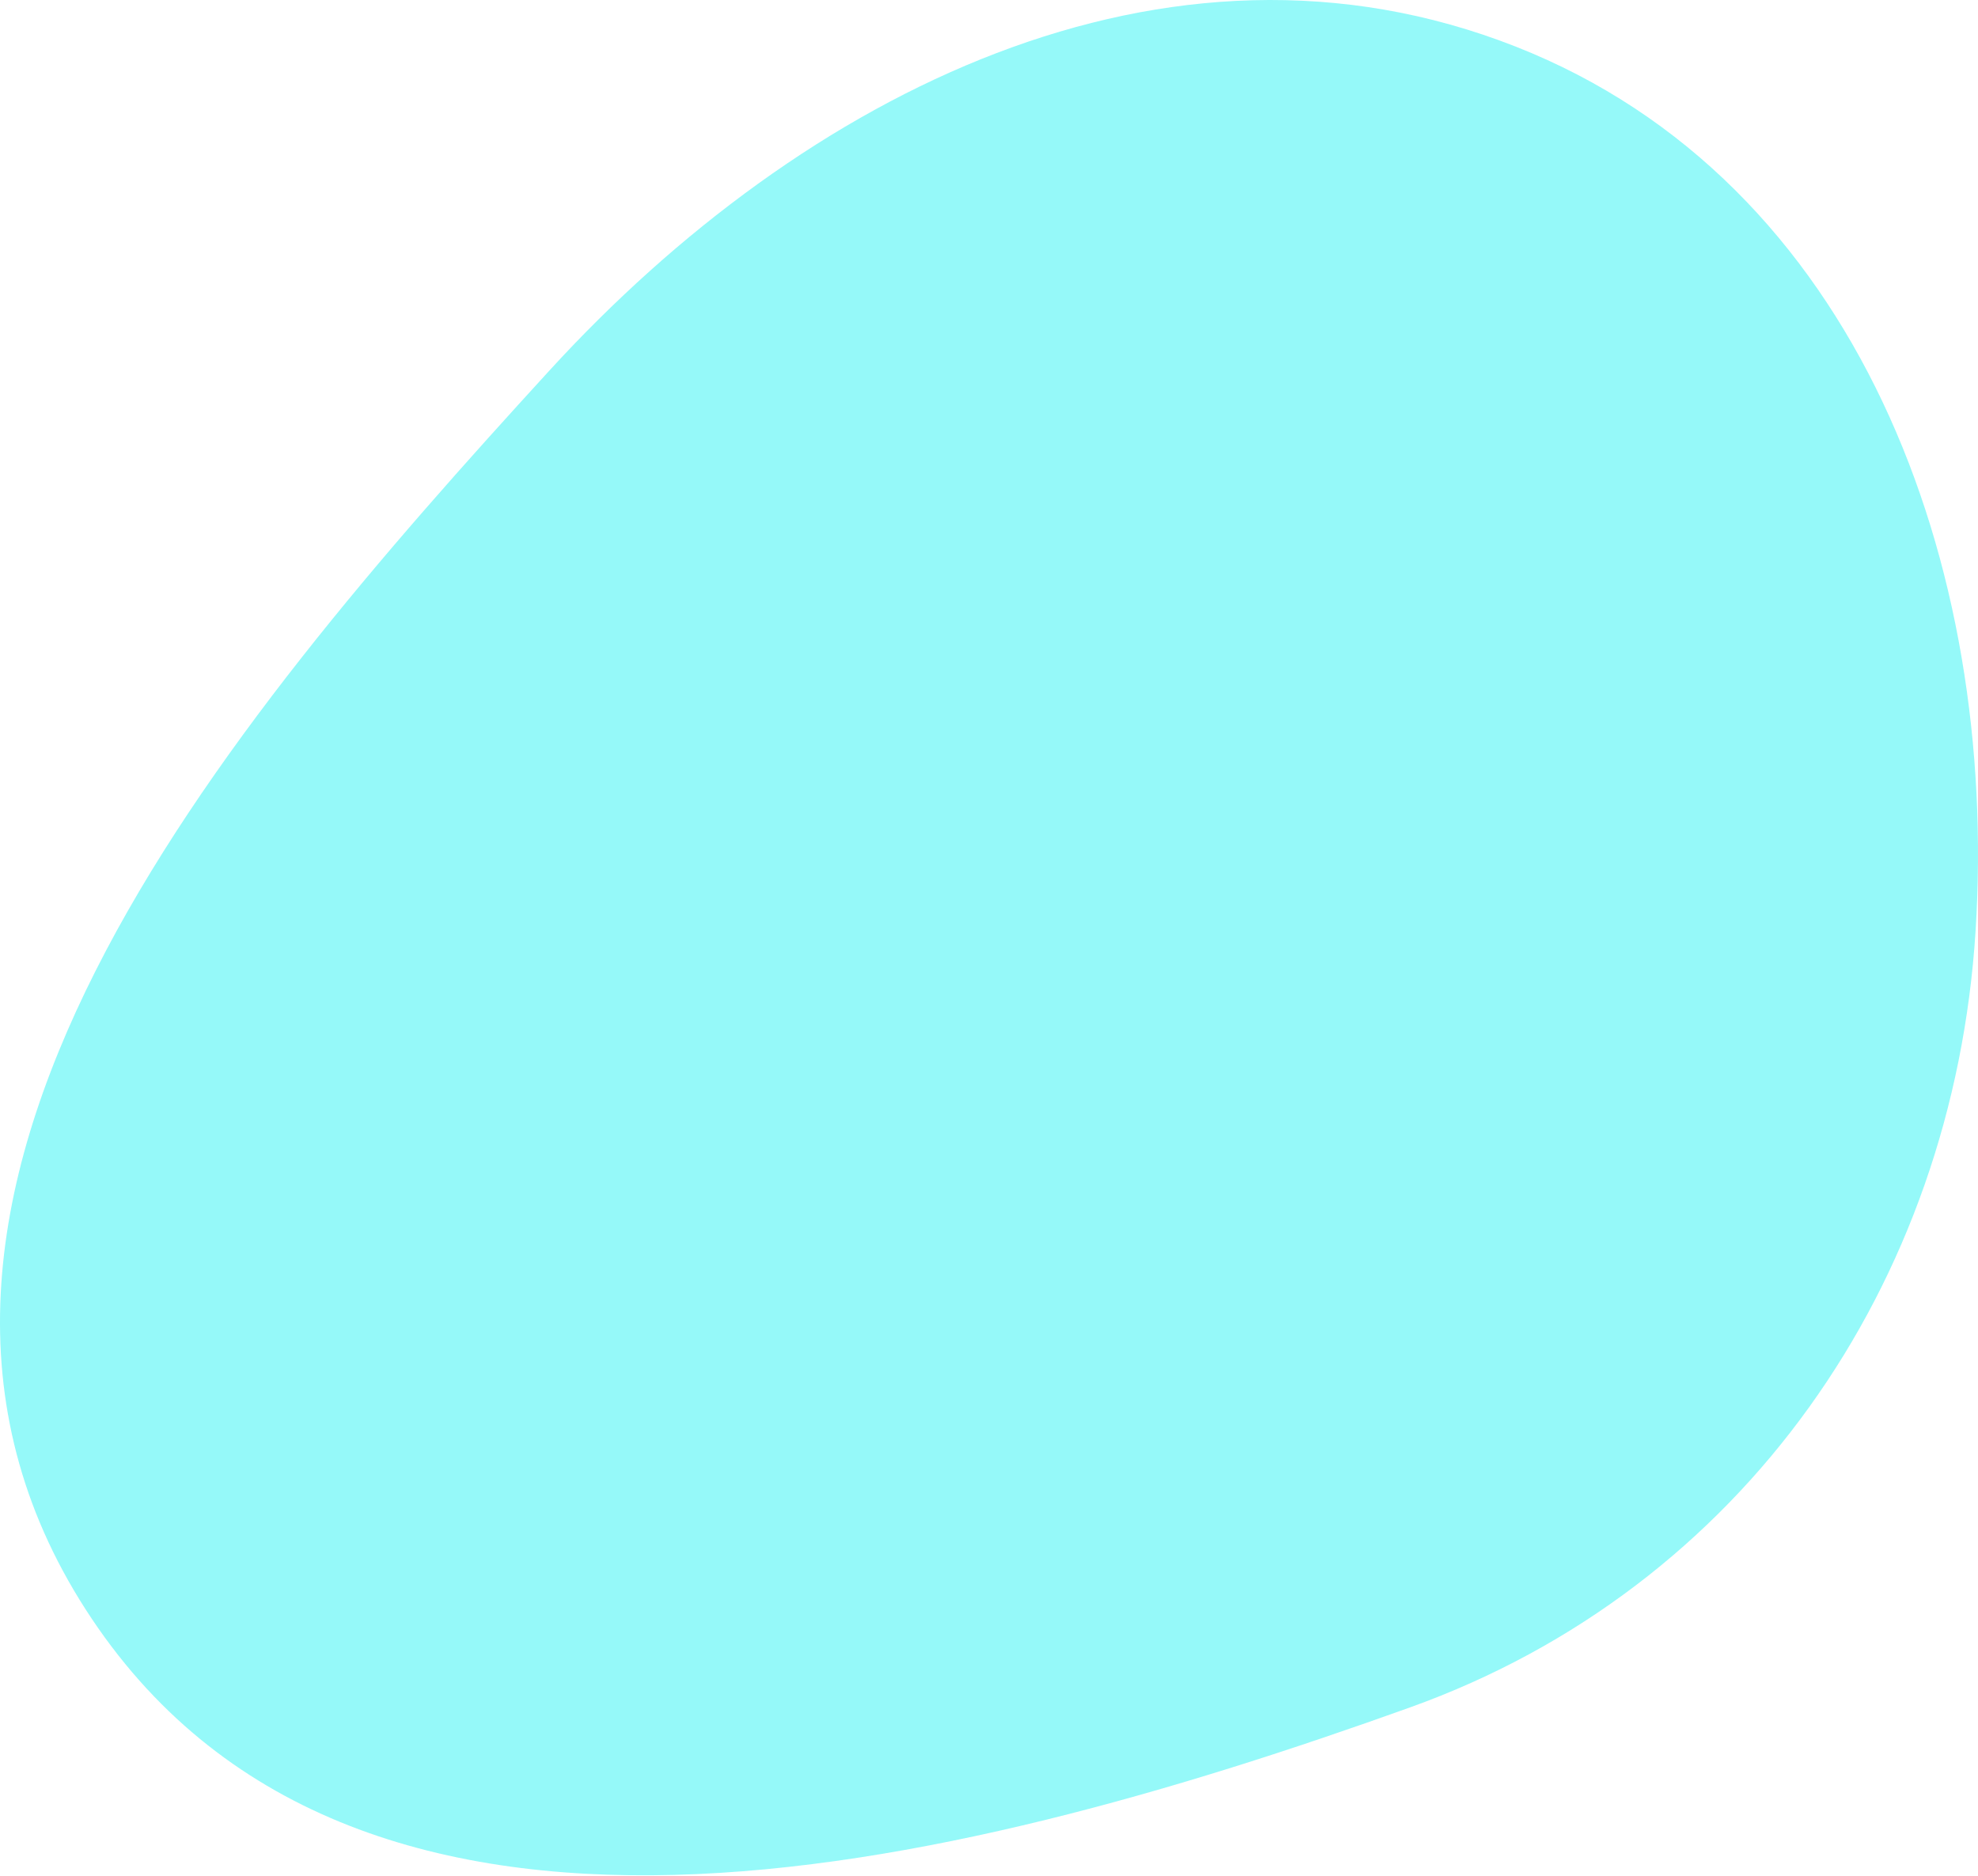
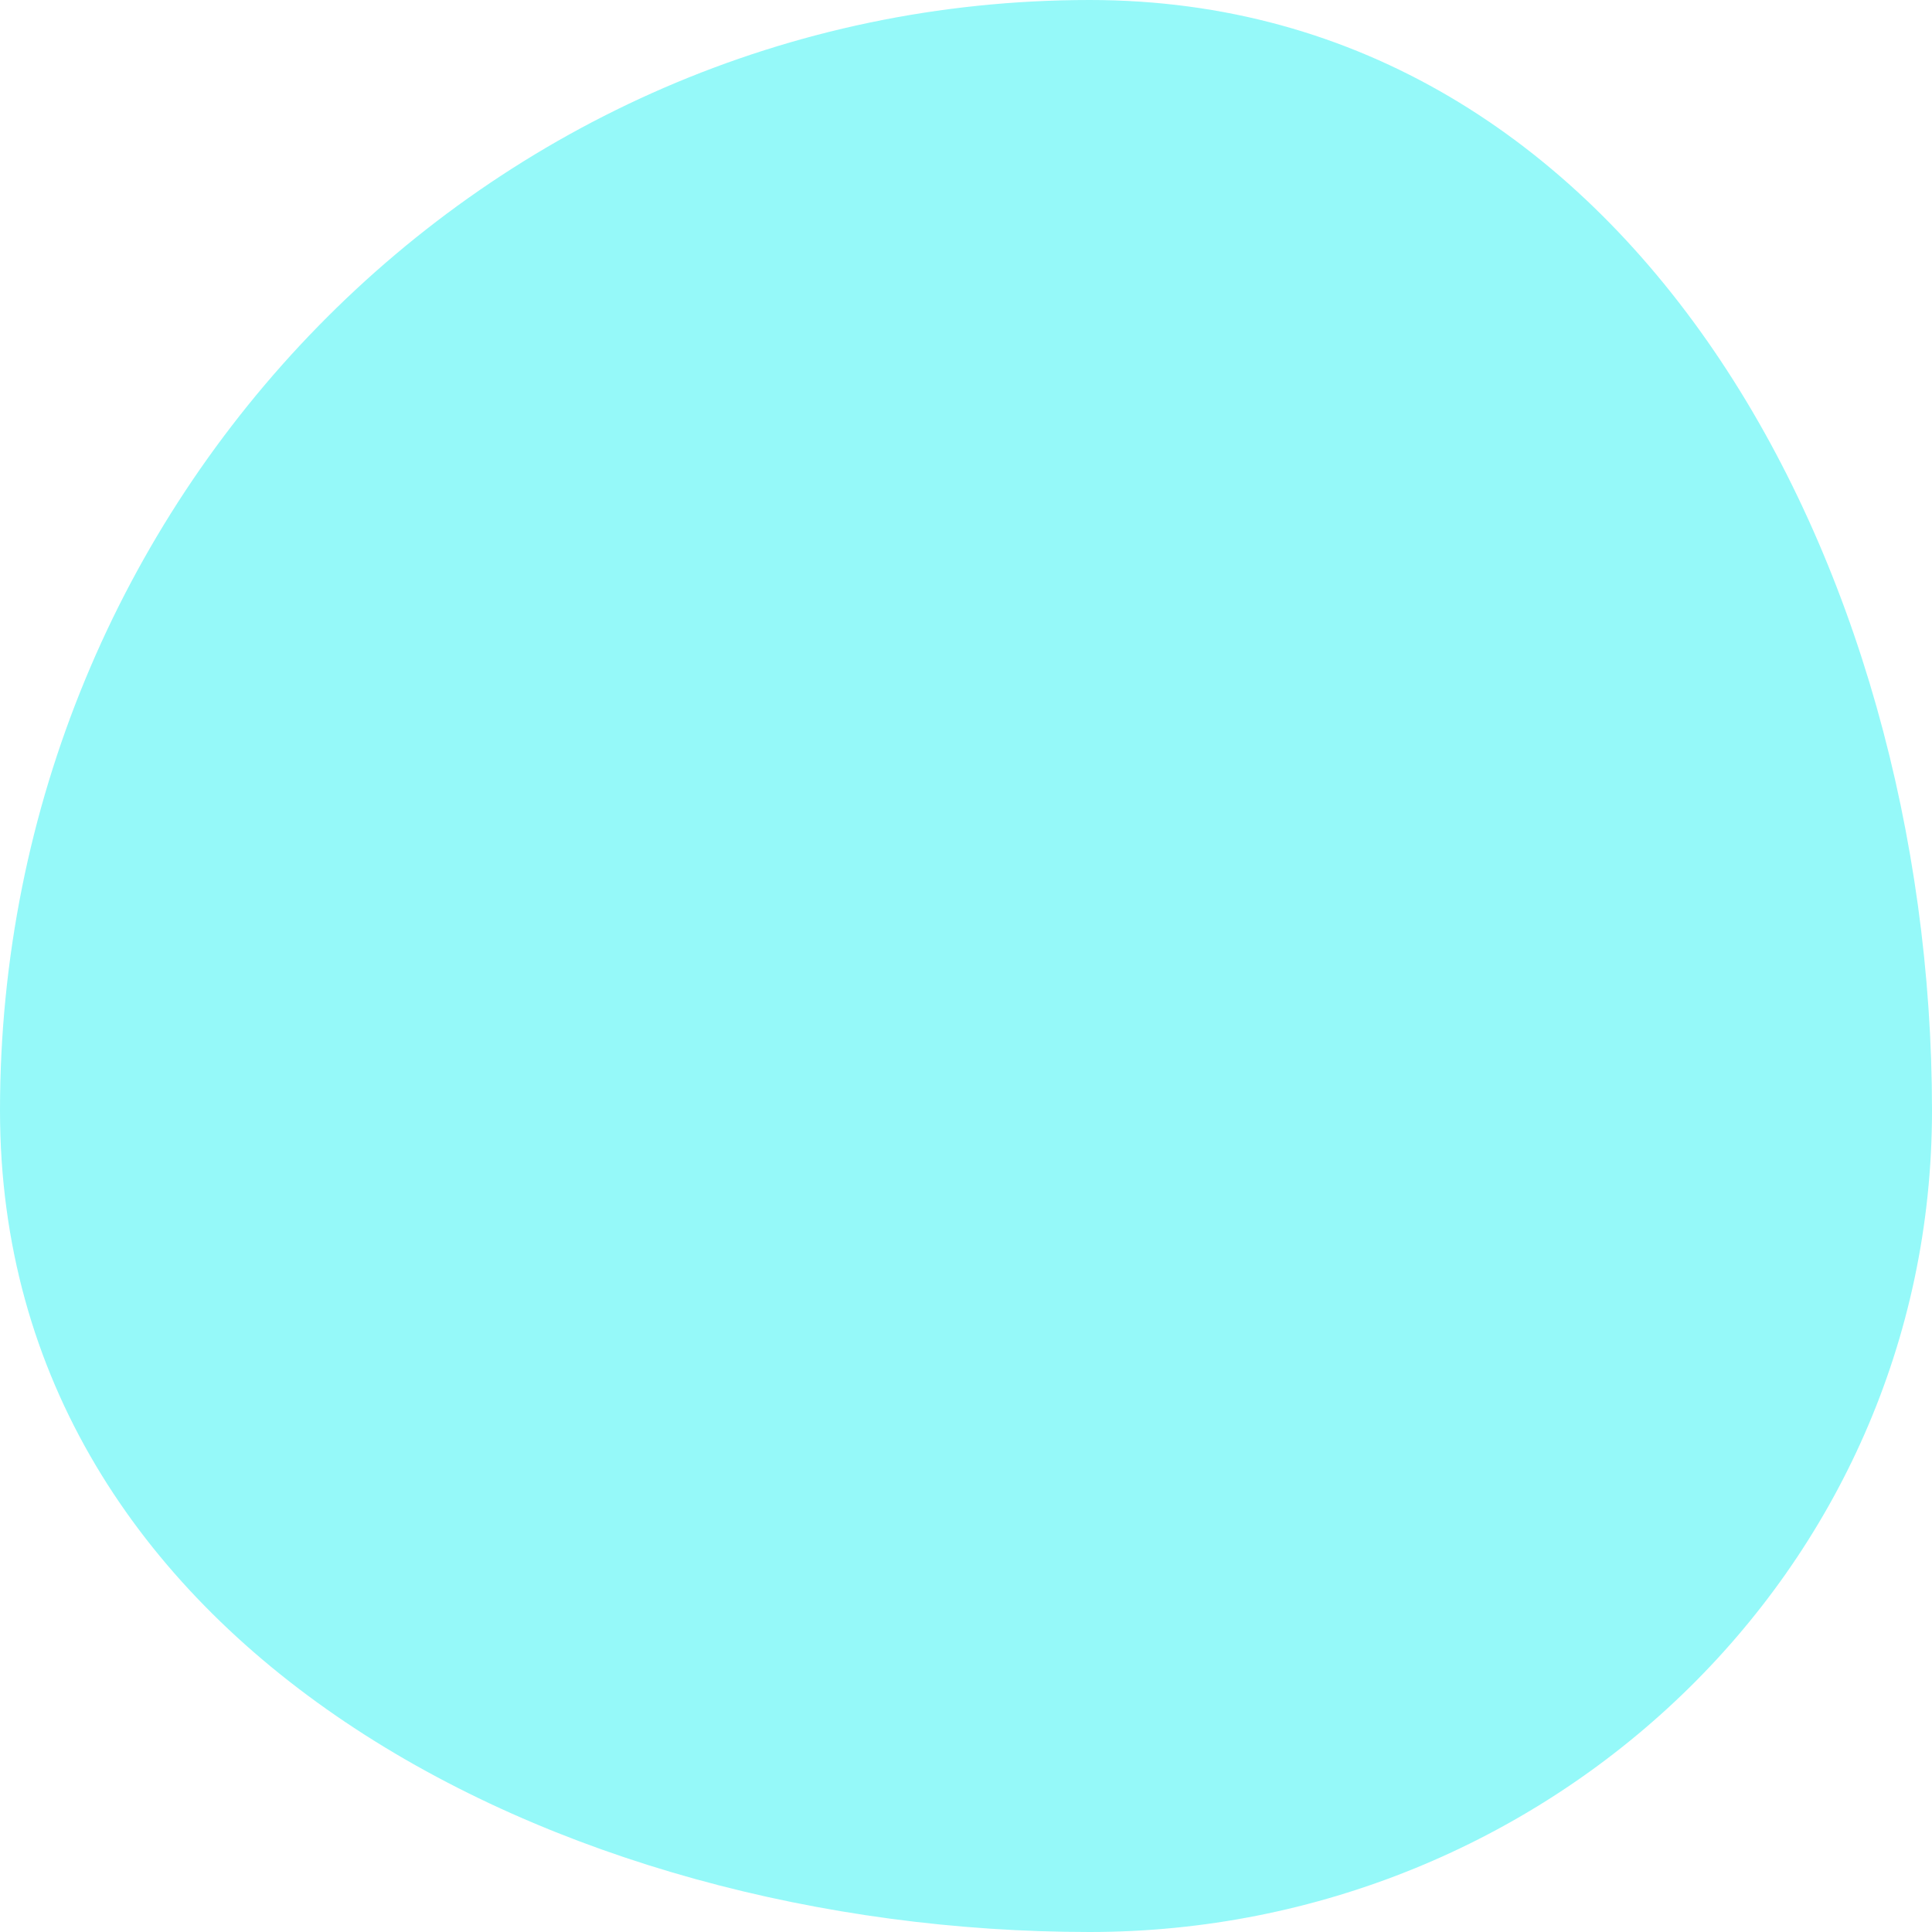
- <svg xmlns="http://www.w3.org/2000/svg" width="693" height="657" fill="none" viewBox="0 0 693 657">
-   <path fill="#95F9F9" fill-rule="evenodd" d="M531.053 16.333c119.759 47.13 169.258 181.475 161.082 310.032-7.866 123.689-81.483 229.957-198.082 271.797-161.435 57.93-371.163 109.989-463.987-34.219-92.41-143.565 47.175-308.153 162.482-434.19 88.846-97.115 216.13-161.58 338.505-113.42z" clip-rule="evenodd" />
+ <svg xmlns="http://www.w3.org/2000/svg" width="900" height="900" viewBox="0 0 900 900" fill="none">
+   <path fill-rule="evenodd" clip-rule="evenodd" d="M507.608 0C759.669 0 900 262.874 900 517.321C900 732.409 720.678 900 507.608 900C260.194 900 0 767.077 0 517.321C0 232.965 225.918 0 507.608 0Z" fill="#95F9F9" />
</svg>
